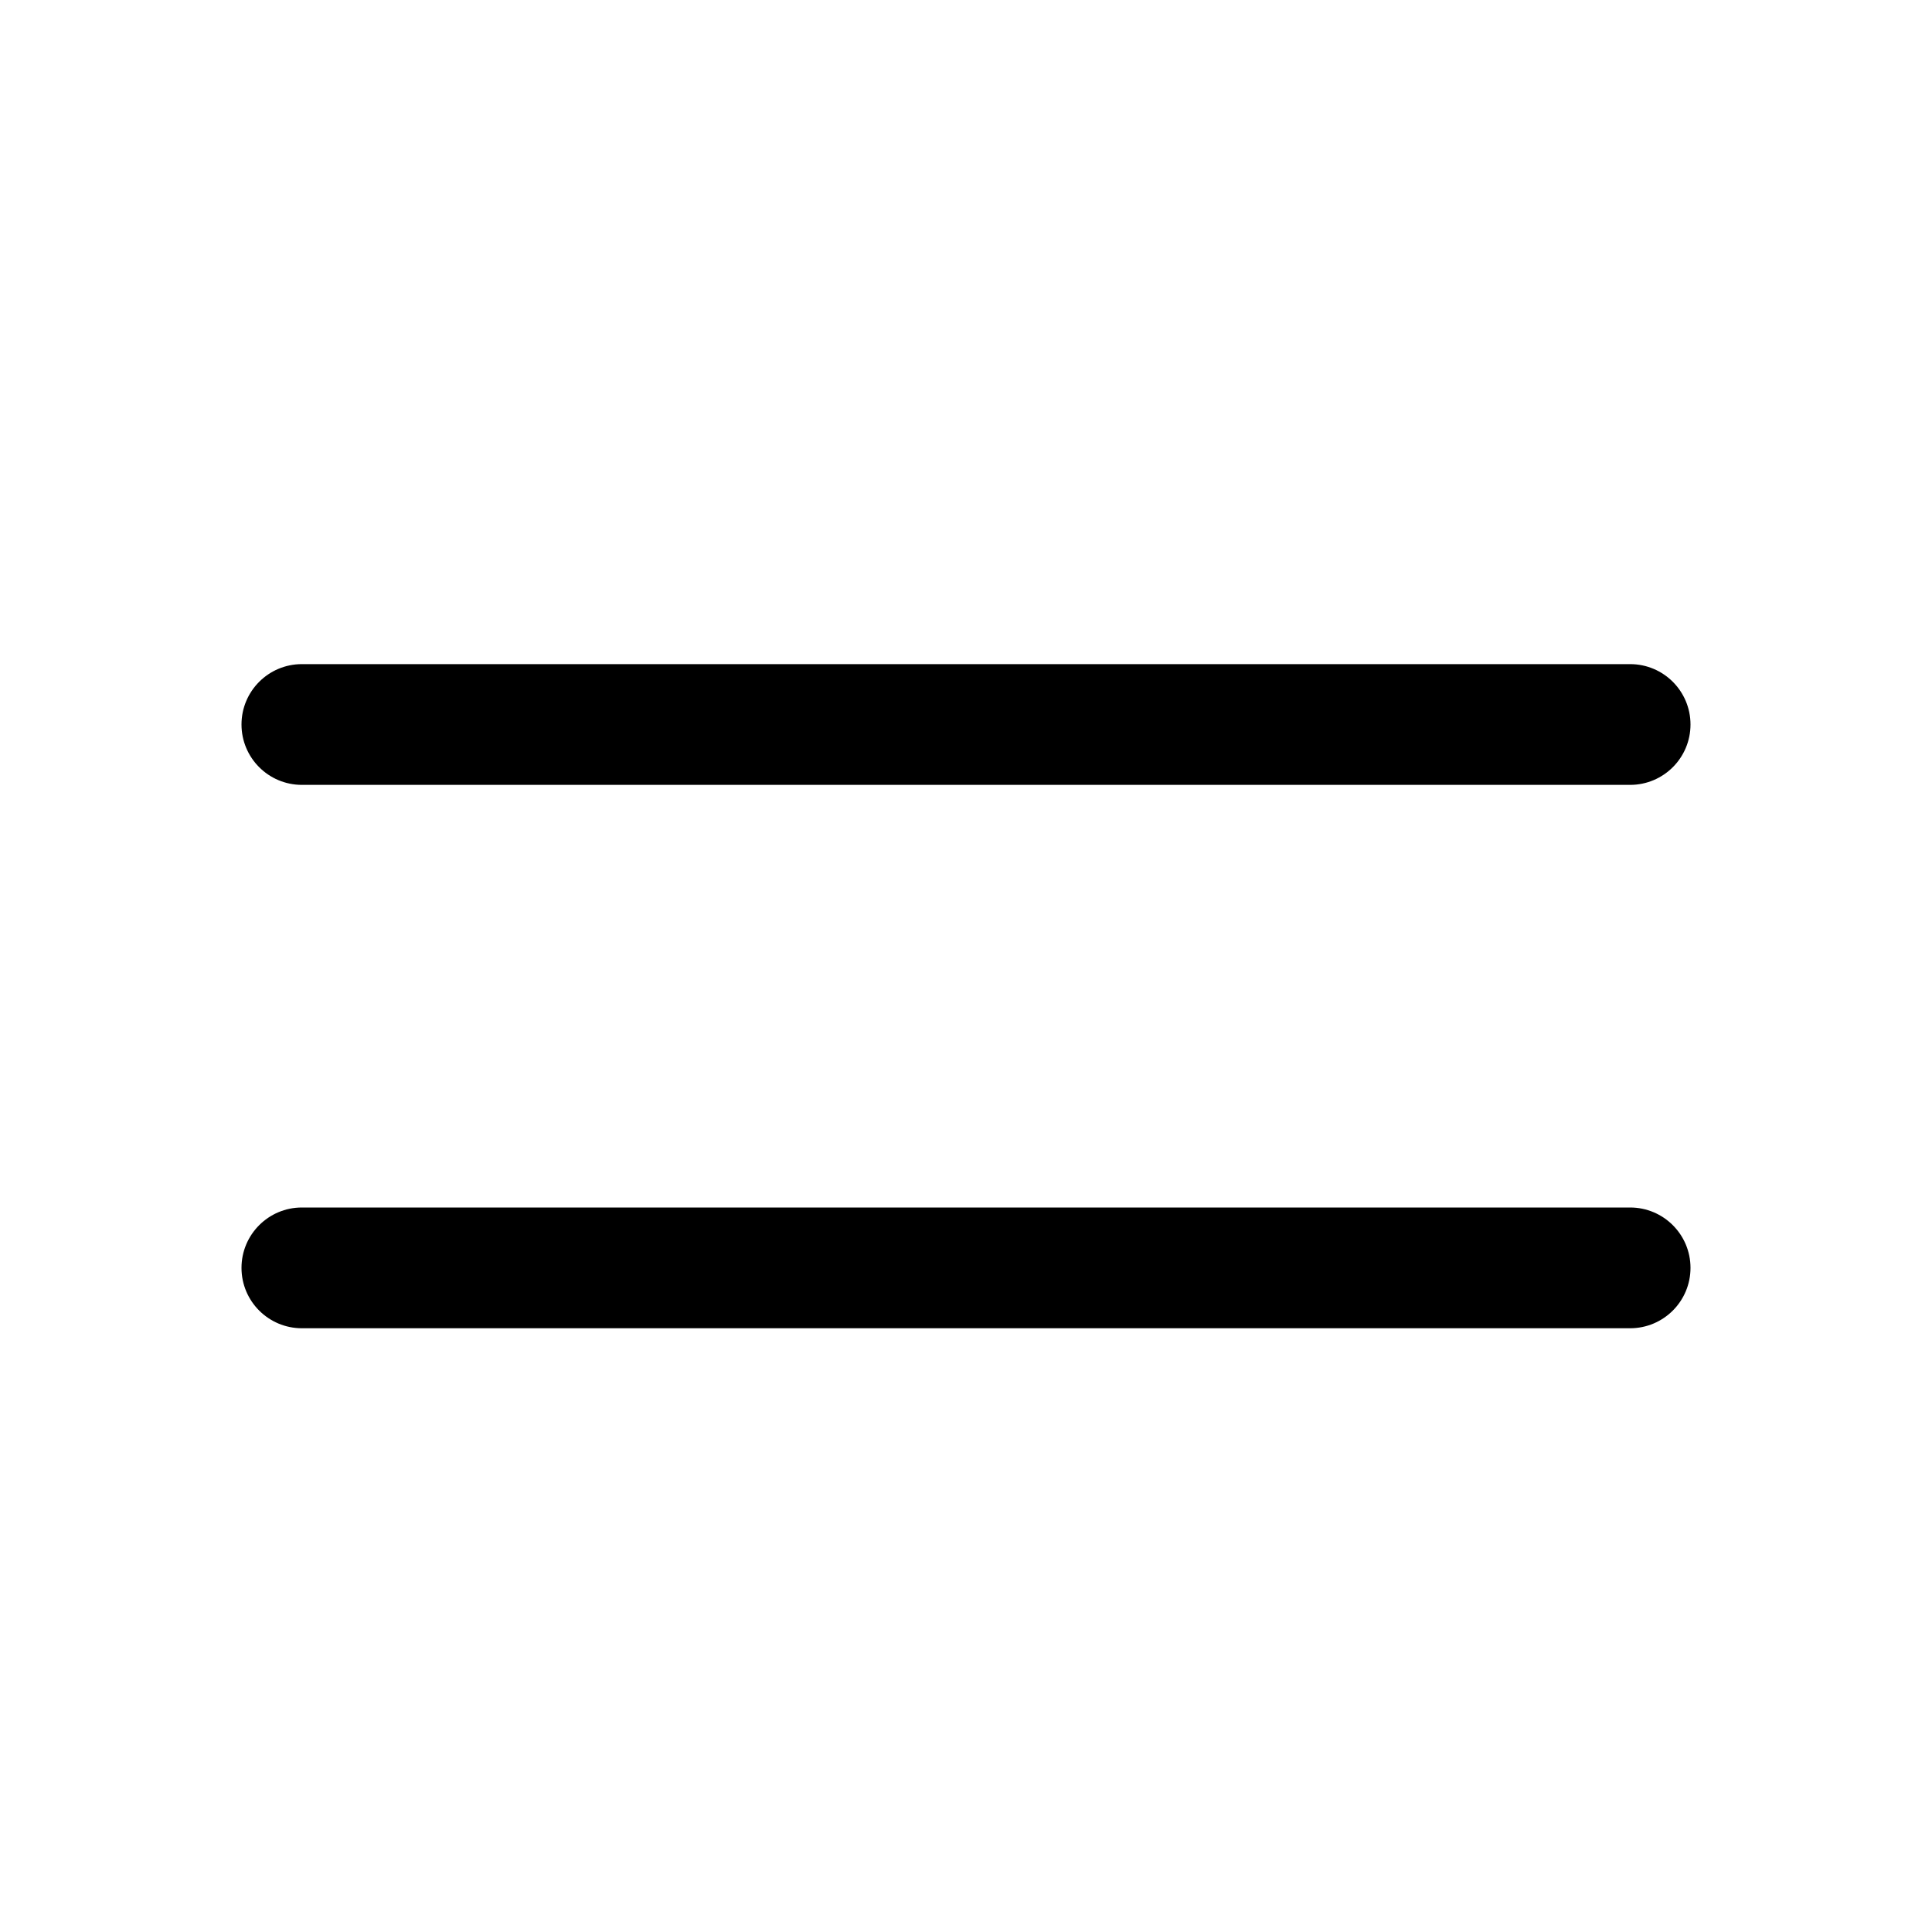
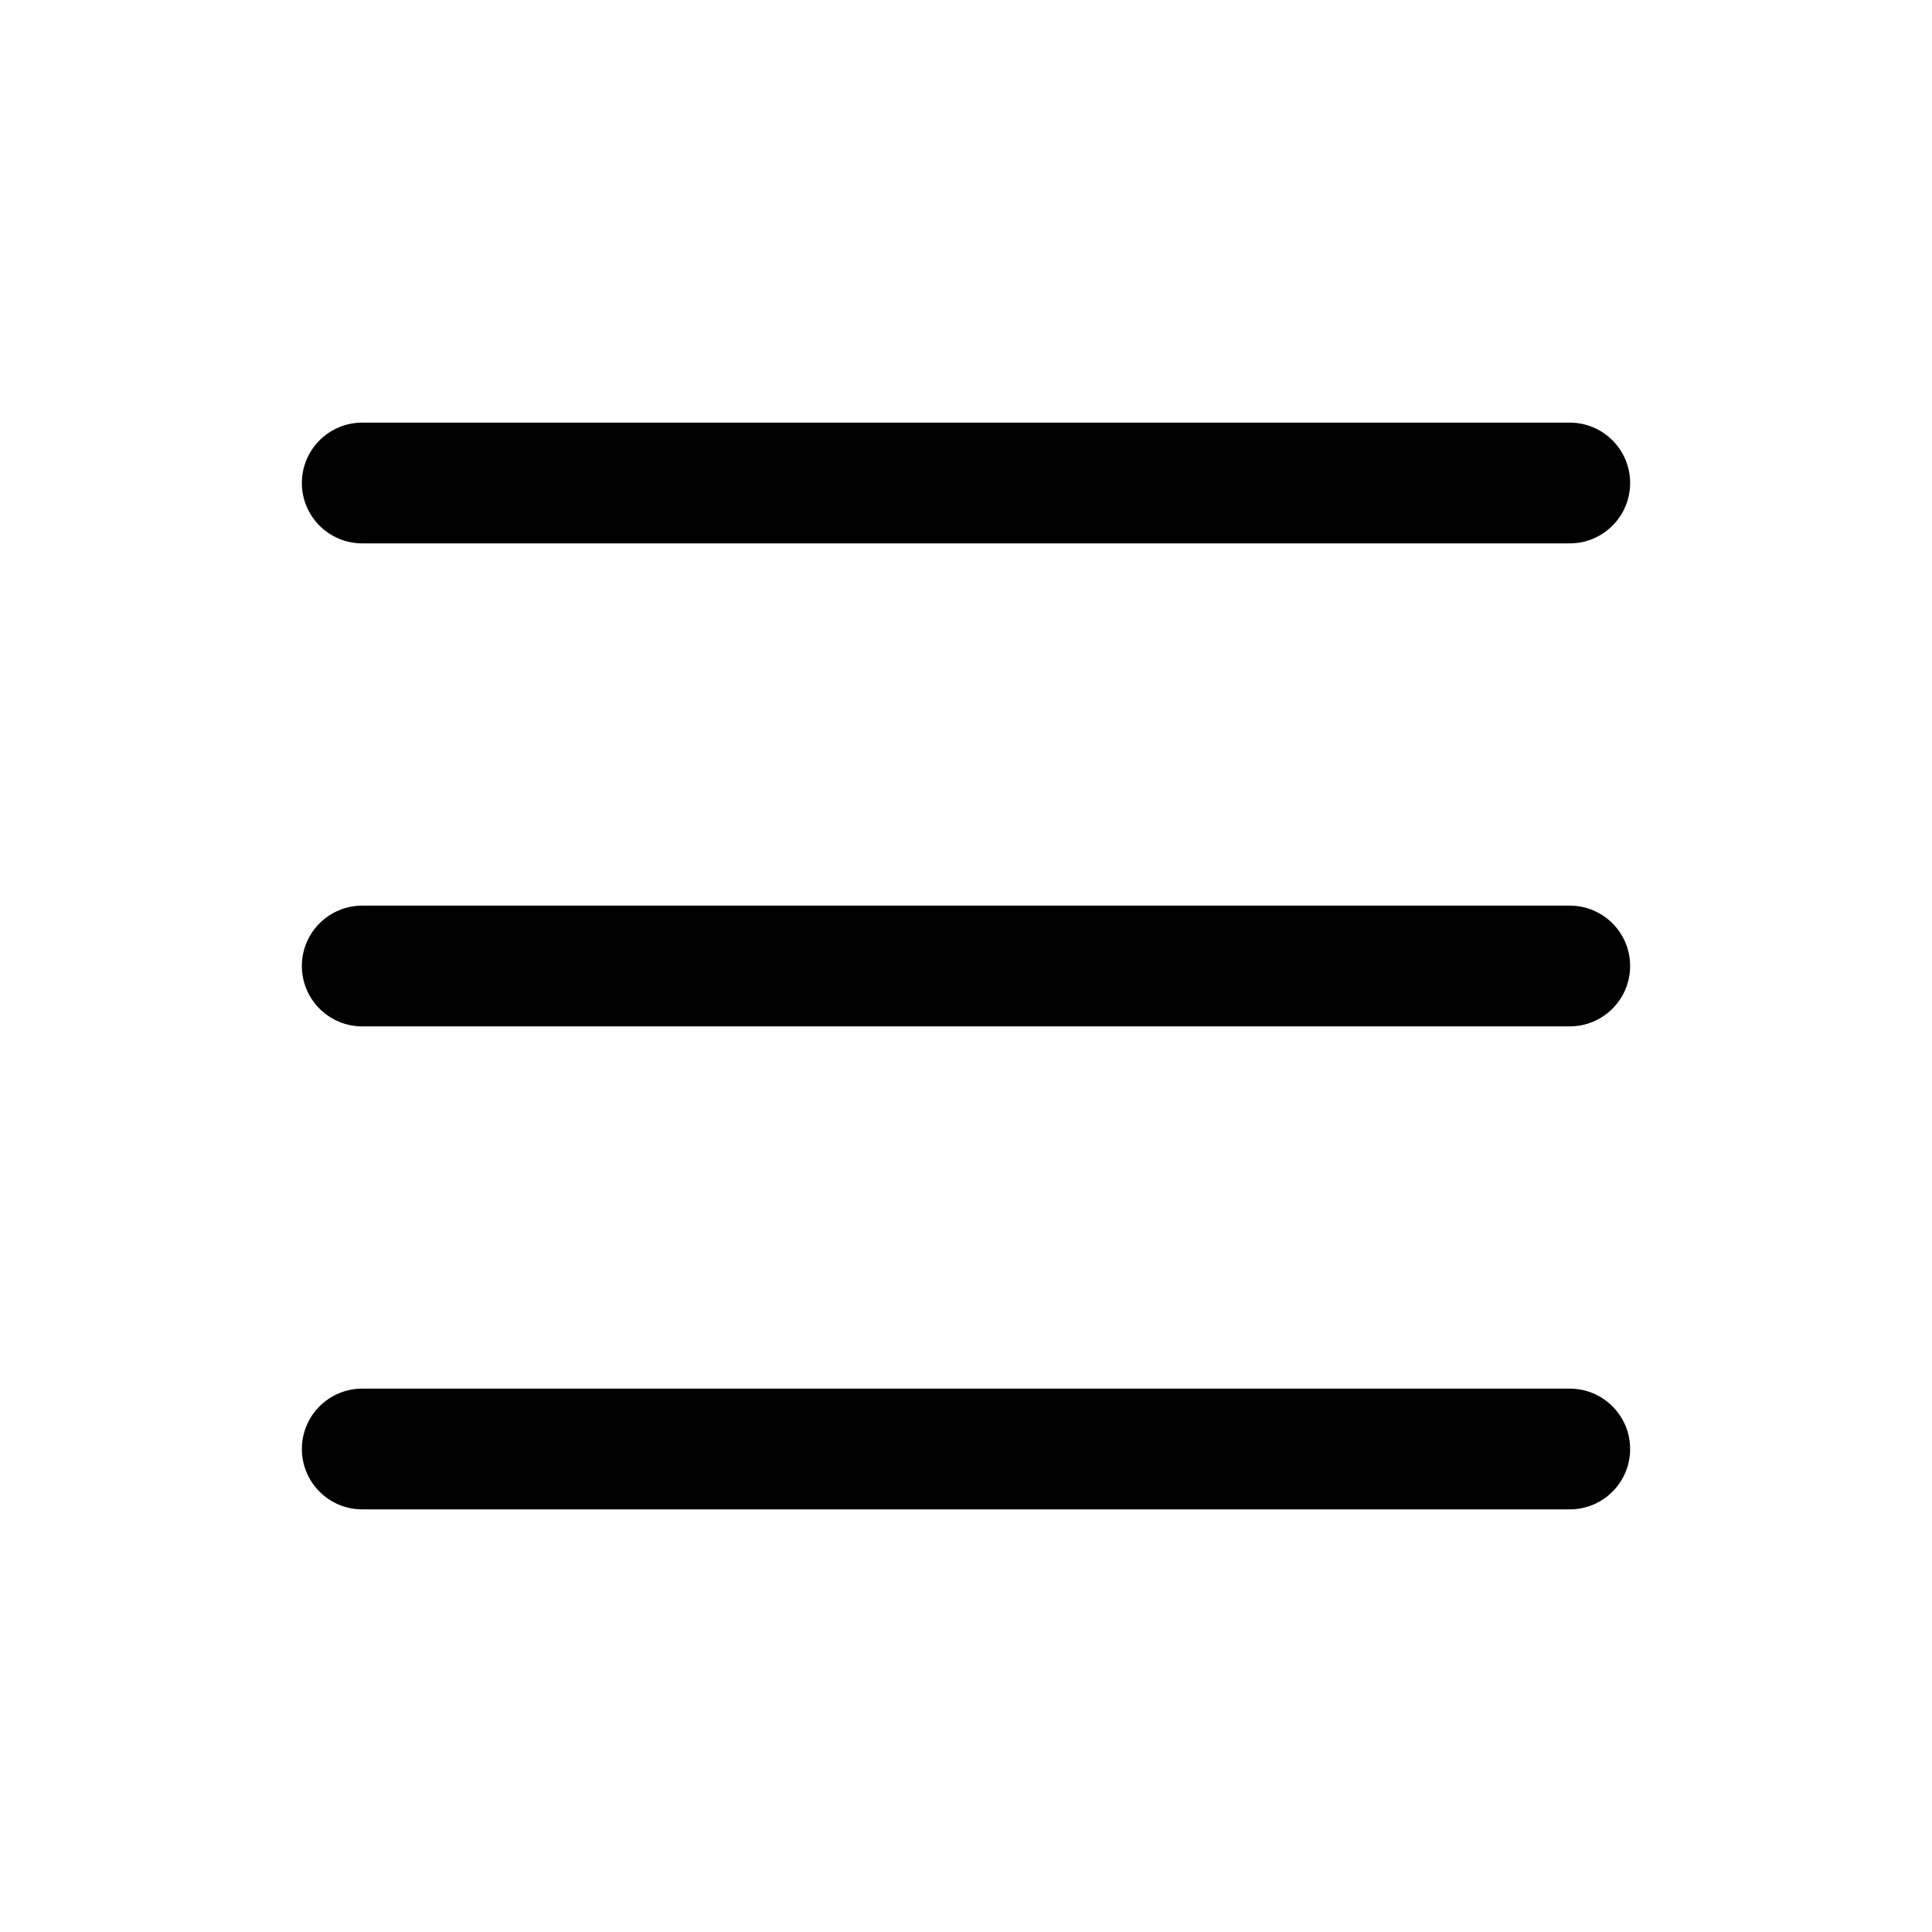
- <svg xmlns="http://www.w3.org/2000/svg" className="h-6 text-slate-500" viewBox="0 0 24 24" fill="currentColor" aria-hidden="true" data-slot="icon">
-   <path fillRule="evenodd" d="M3 9a.75.75 0 0 1 .75-.75h16.5a.75.75 0 0 1 0 1.5H3.75A.75.75 0 0 1 3 9Zm0 6.75a.75.75 0 0 1 .75-.75h16.5a.75.75 0 0 1 0 1.5H3.75a.75.75 0 0 1-.75-.75Z" clipRule="evenodd" />
+ <svg xmlns="http://www.w3.org/2000/svg" width="16" height="16" fill="currentColor" class="bi bi-list" viewBox="0 0 16 16">
+   <path fill-rule="evenodd" d="M2.5 12a.5.5 0 0 1 .5-.5h10a.5.5 0 0 1 0 1H3a.5.5 0 0 1-.5-.5m0-4a.5.5 0 0 1 .5-.5h10a.5.5 0 0 1 0 1H3a.5.5 0 0 1-.5-.5m0-4a.5.5 0 0 1 .5-.5h10a.5.5 0 0 1 0 1H3a.5.5 0 0 1-.5-.5" />
</svg>
